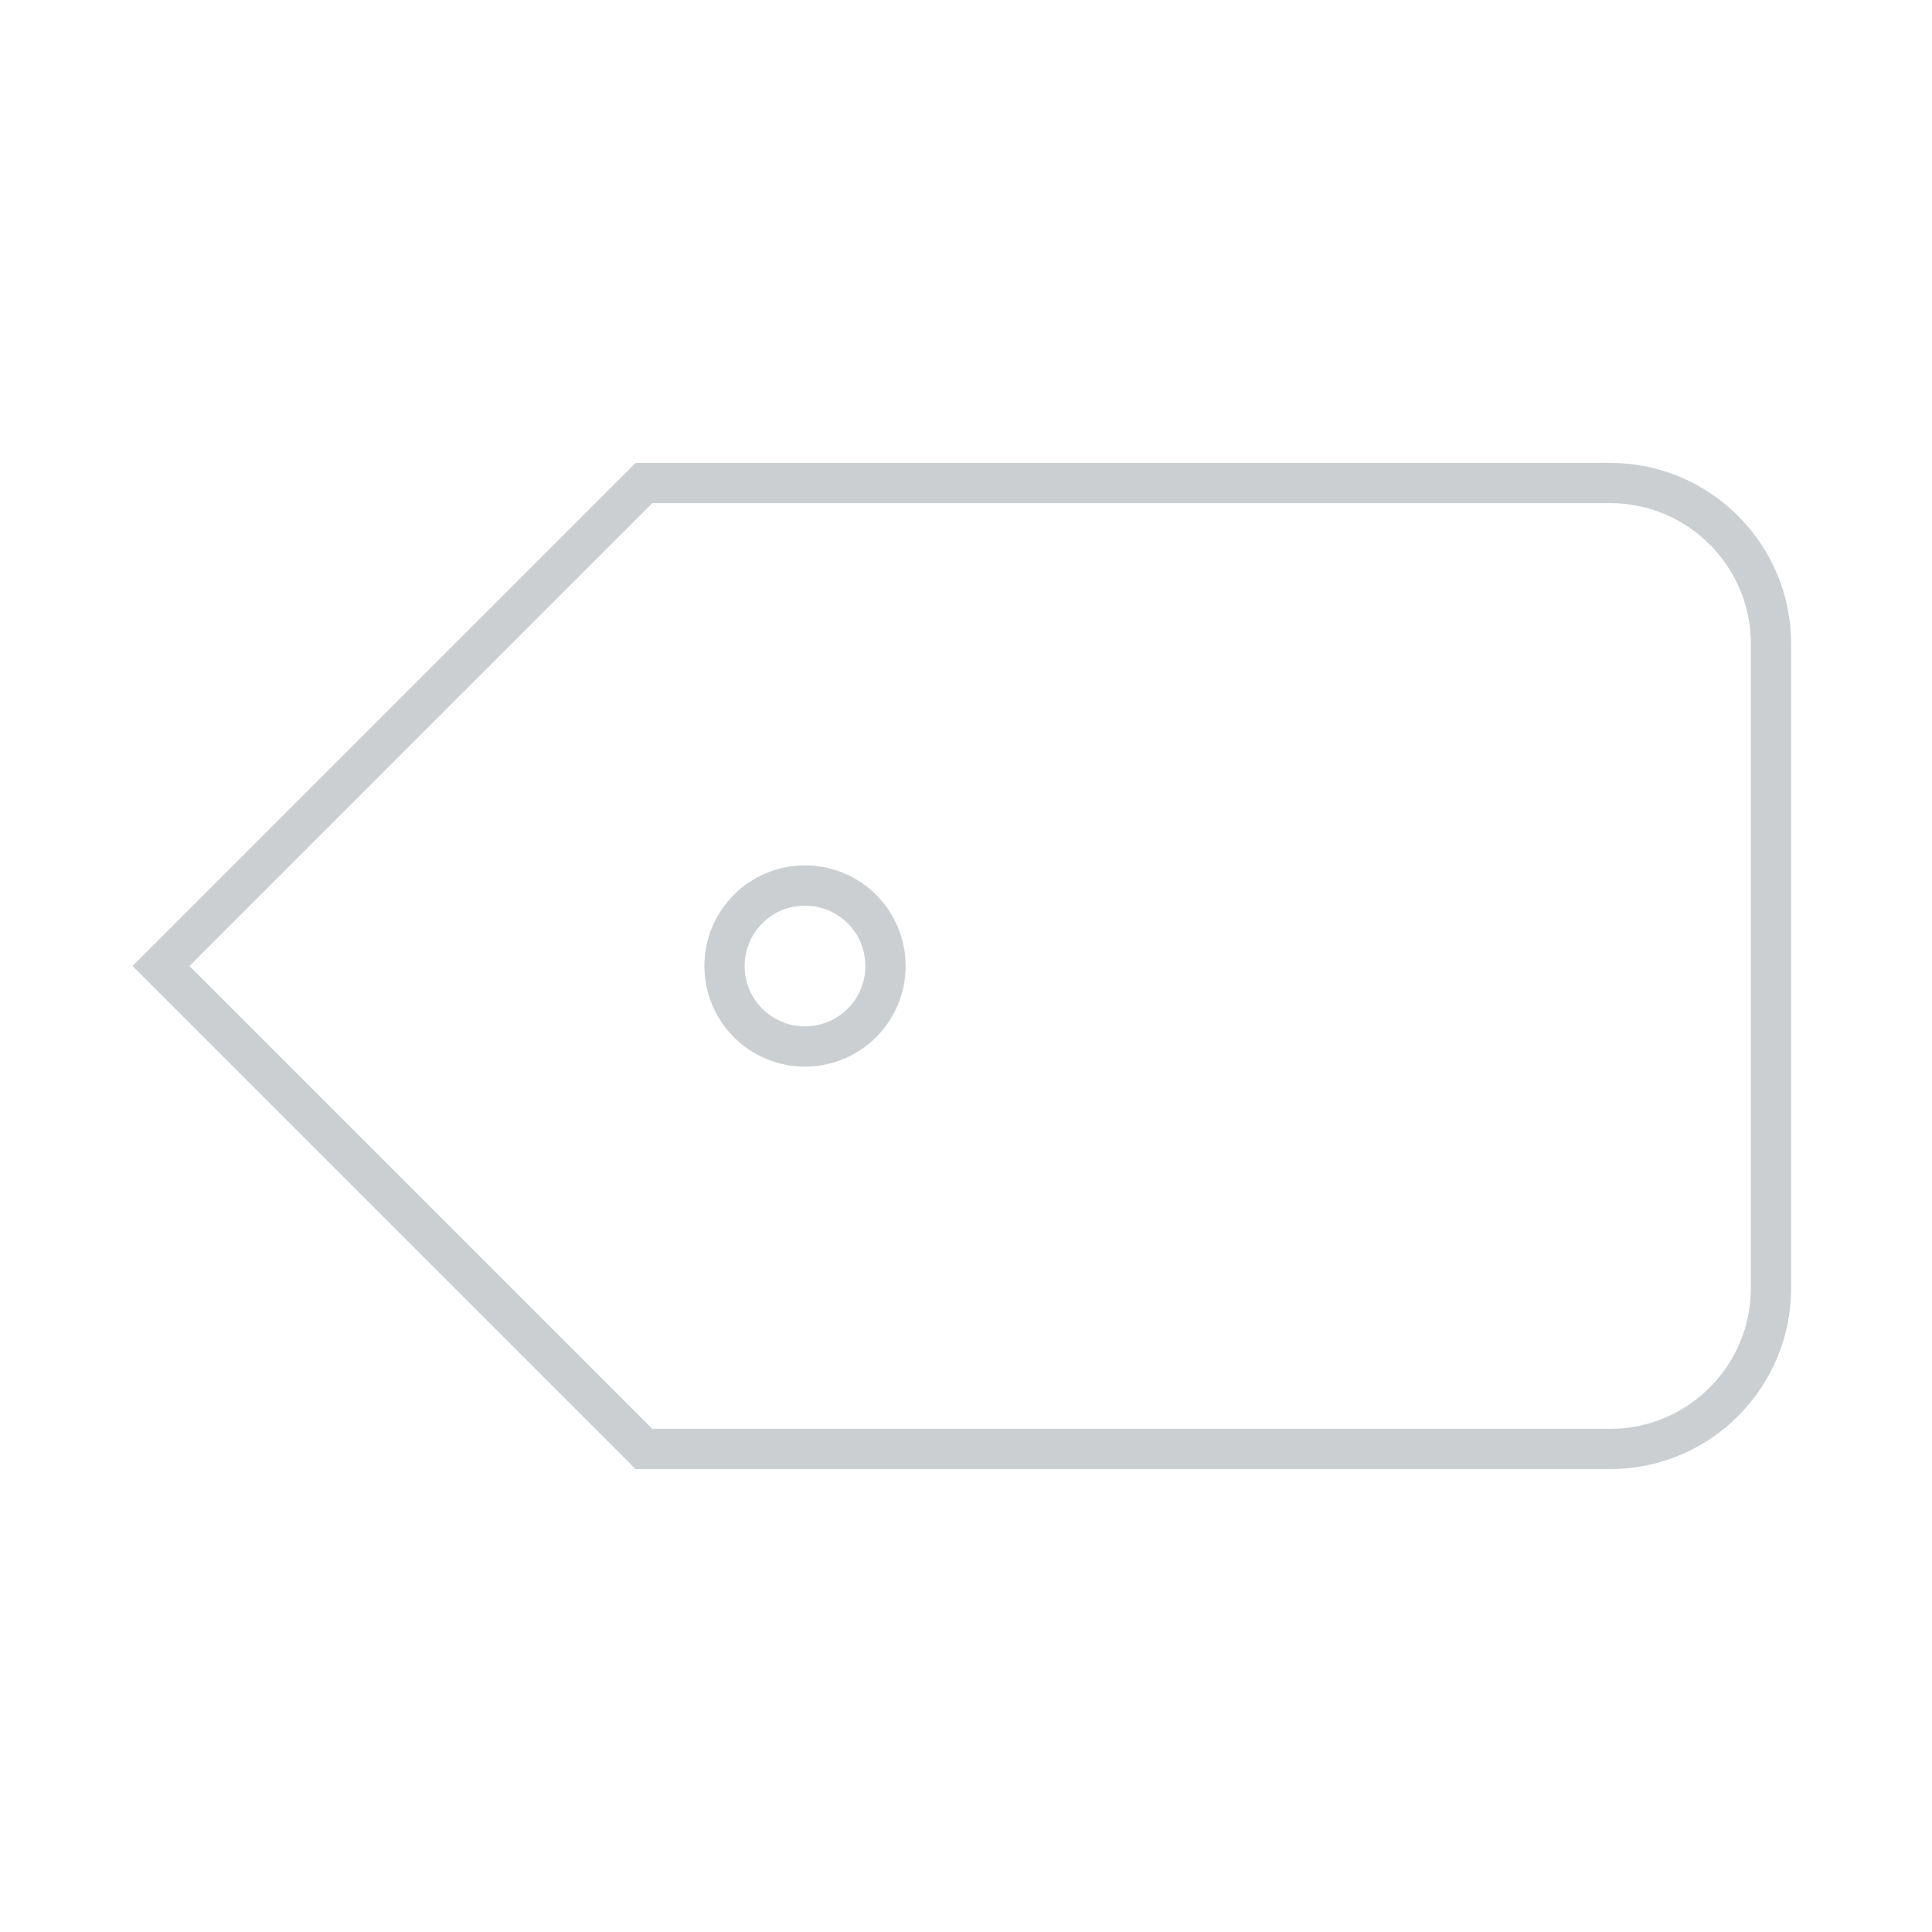
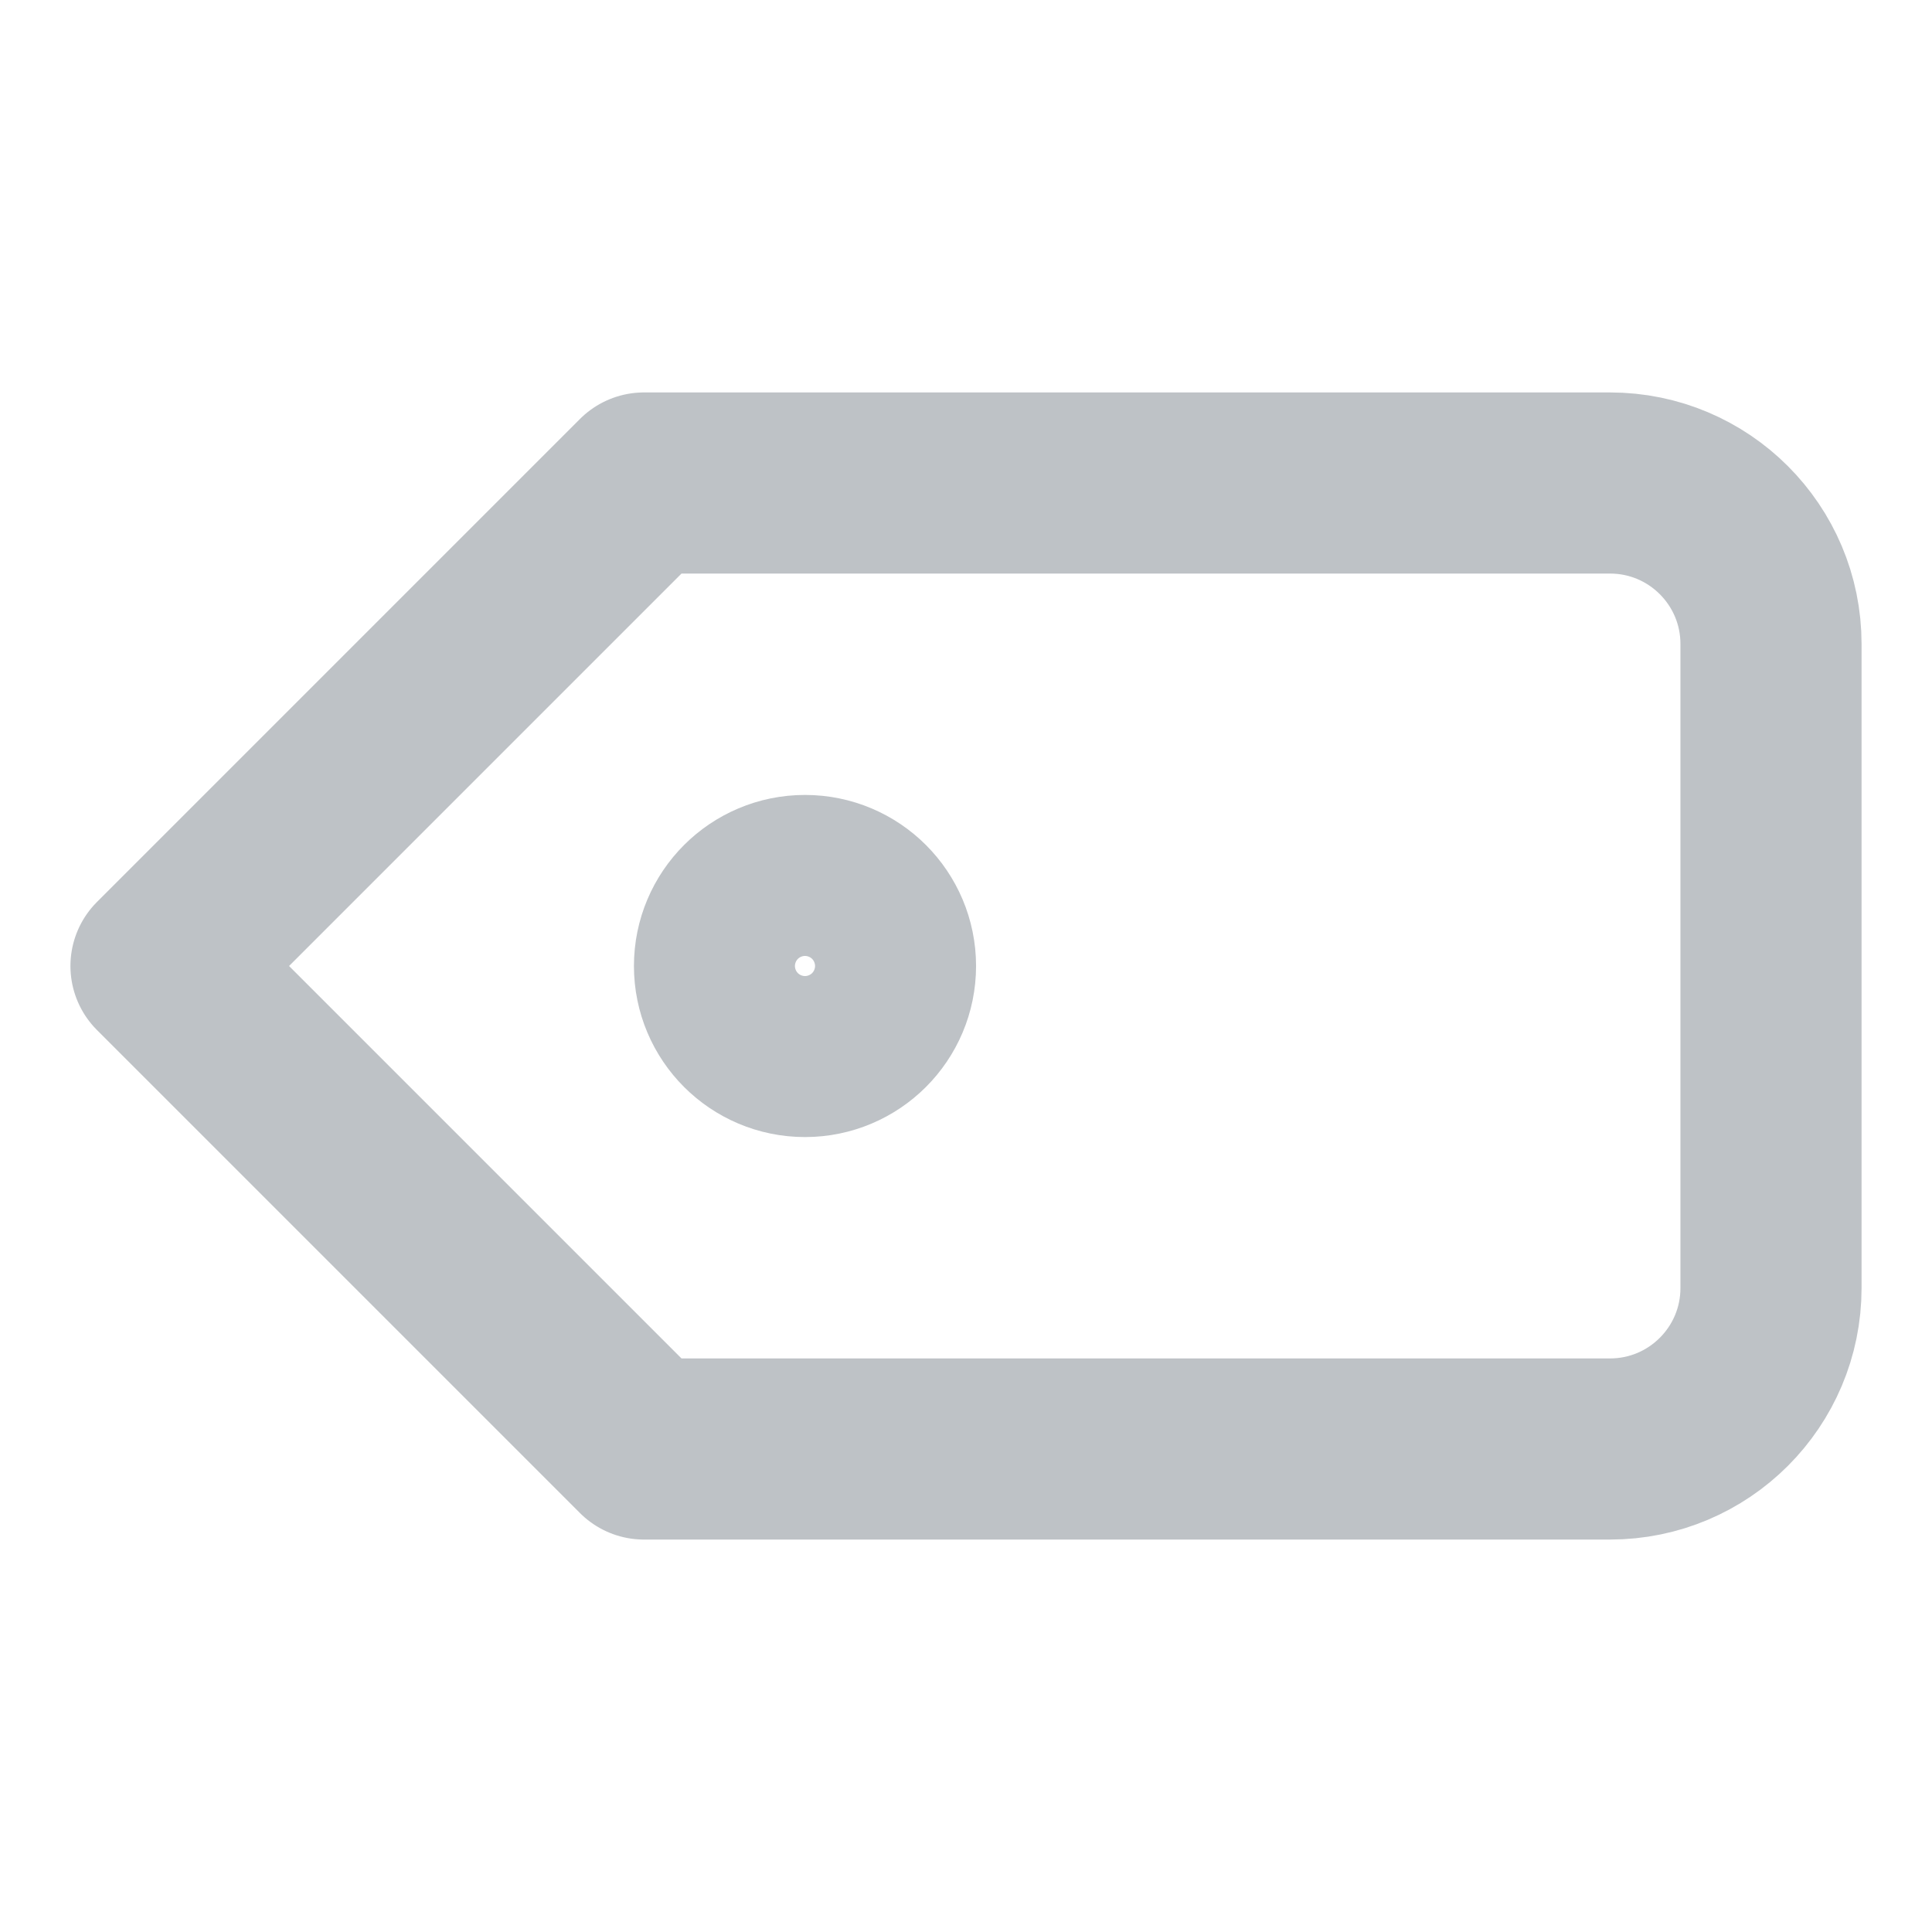
- <svg xmlns="http://www.w3.org/2000/svg" role="img" width="24px" height="24px" viewBox="0 0 24 24" aria-labelledby="tagAltIconTitle" stroke="#CBCFD1" stroke-width="0.5" stroke-linecap="round" stroke-linejoin="miter" fill="none" color="#CBCFD1">
+ <svg xmlns="http://www.w3.org/2000/svg" role="img" width="16px" height="16px" viewBox="0 0 24 24" aria-labelledby="tagAltIconTitle" stroke="#BEC2C6" stroke-width="2.25" stroke-linecap="round" stroke-linejoin="round" fill="none" color="#BEC2C6">
  <circle cx="10" cy="12" r="1" />
  <path d="M8 18l-6-6 6-6h12a2 2 0 0 1 2 2v8a2 2 0 0 1-2 2H8z" />
</svg>
